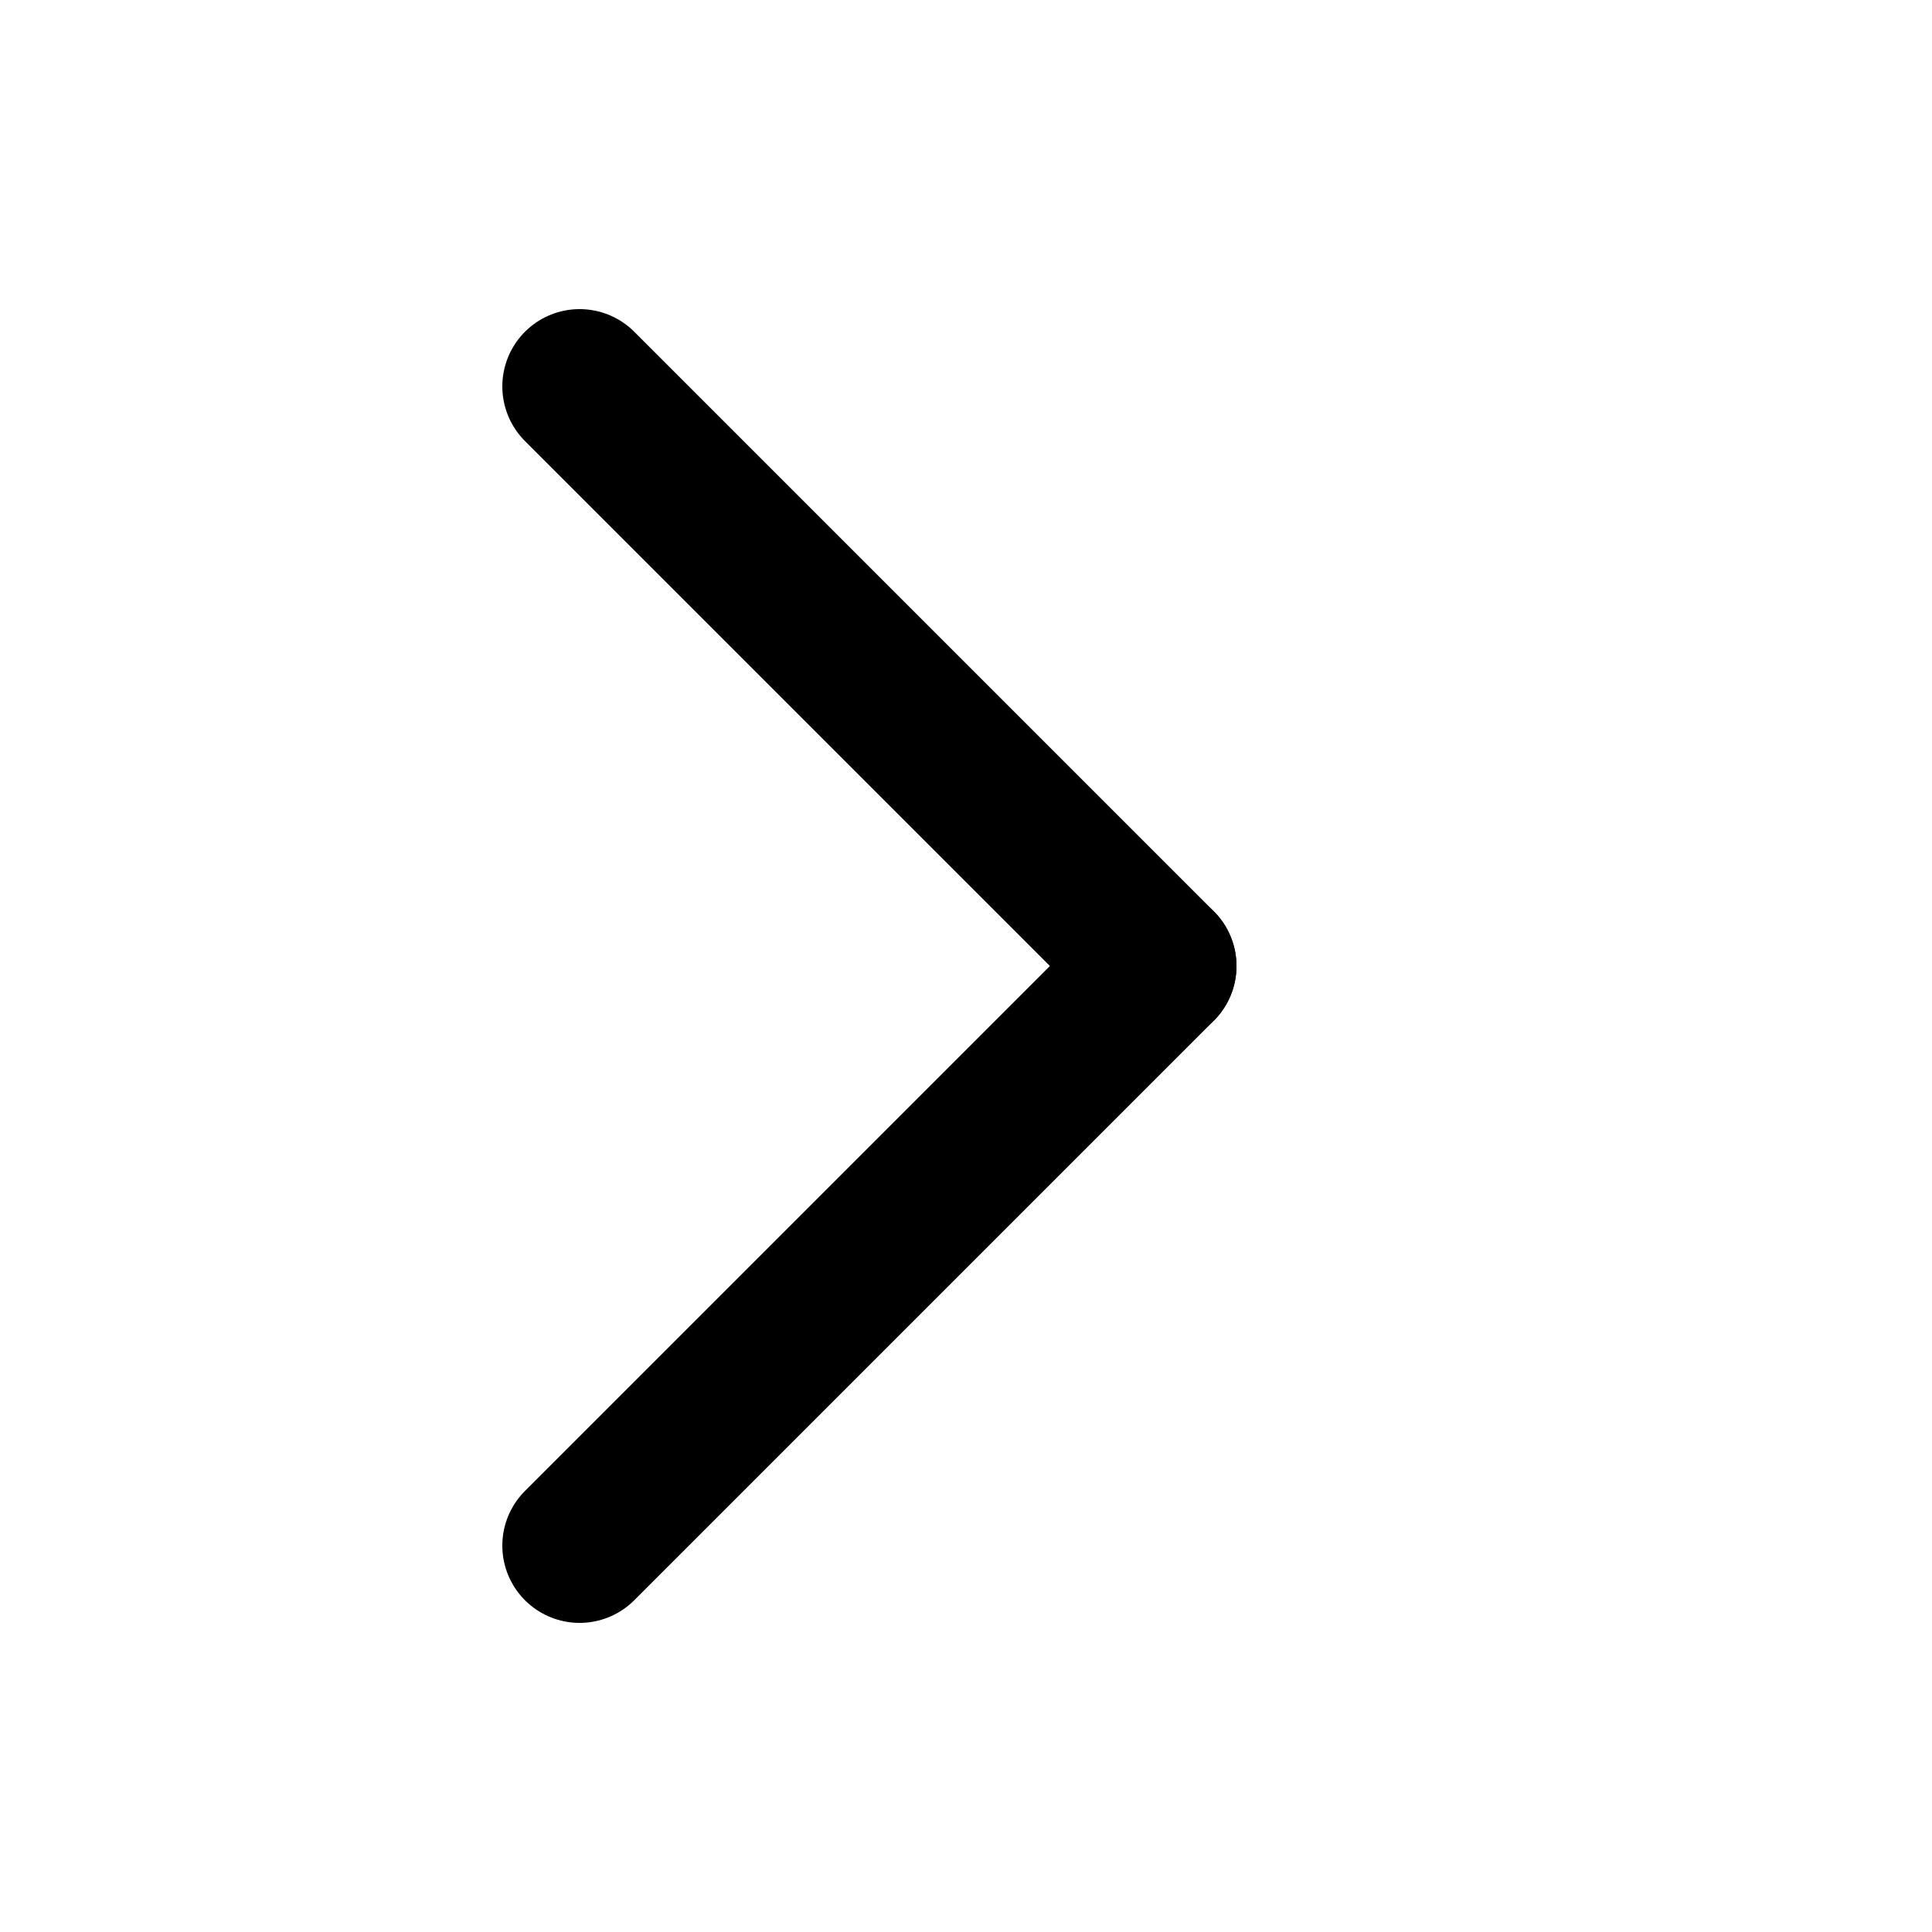
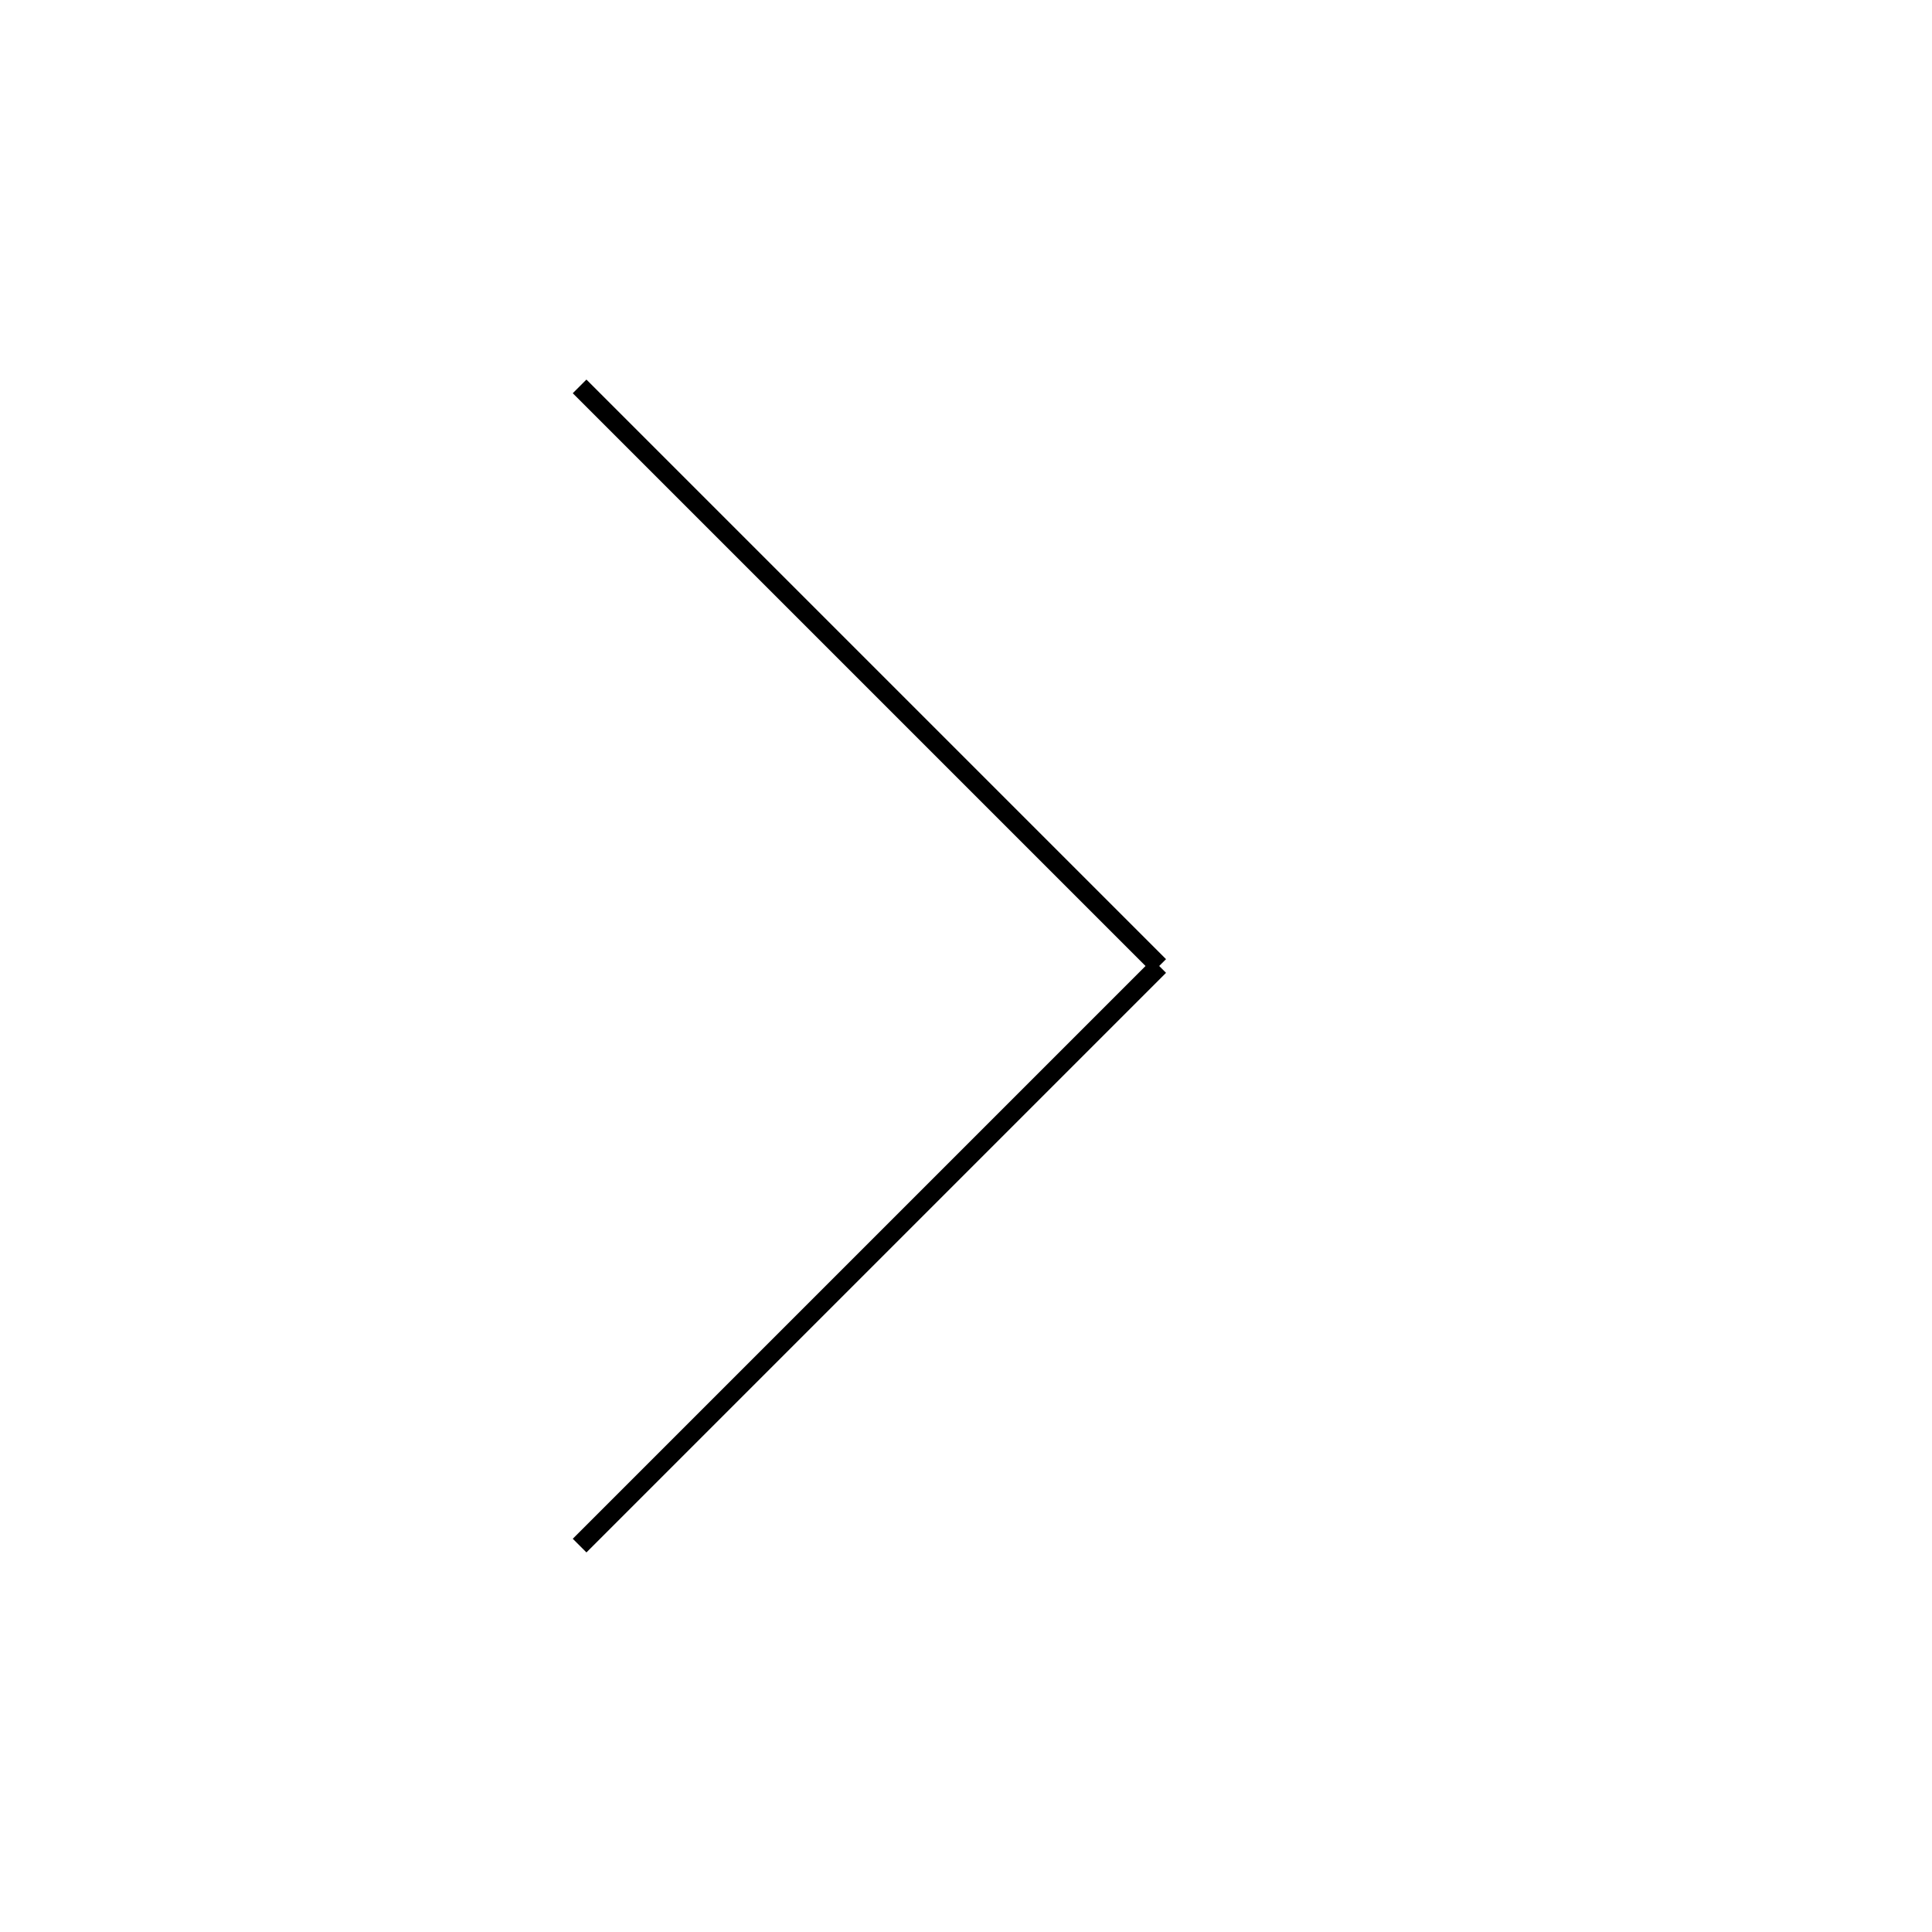
<svg xmlns="http://www.w3.org/2000/svg" width="100" height="100" viewBox="0 0 100 100">
-   <line x1="30" y1="20" x2="60" y2="50" stroke="black" stroke-width="8" stroke-linecap="round" />
-   <line x1="60" y1="50" x2="30" y2="80" stroke="black" stroke-width="8" stroke-linecap="round" />
+   <line x1="30" y1="20" x2="60" y2="50" stroke="black" strokeWidth="8" strokeLinecap="round" />
+   <line x1="60" y1="50" x2="30" y2="80" stroke="black" strokeWidth="8" strokeLinecap="round" />
</svg>
